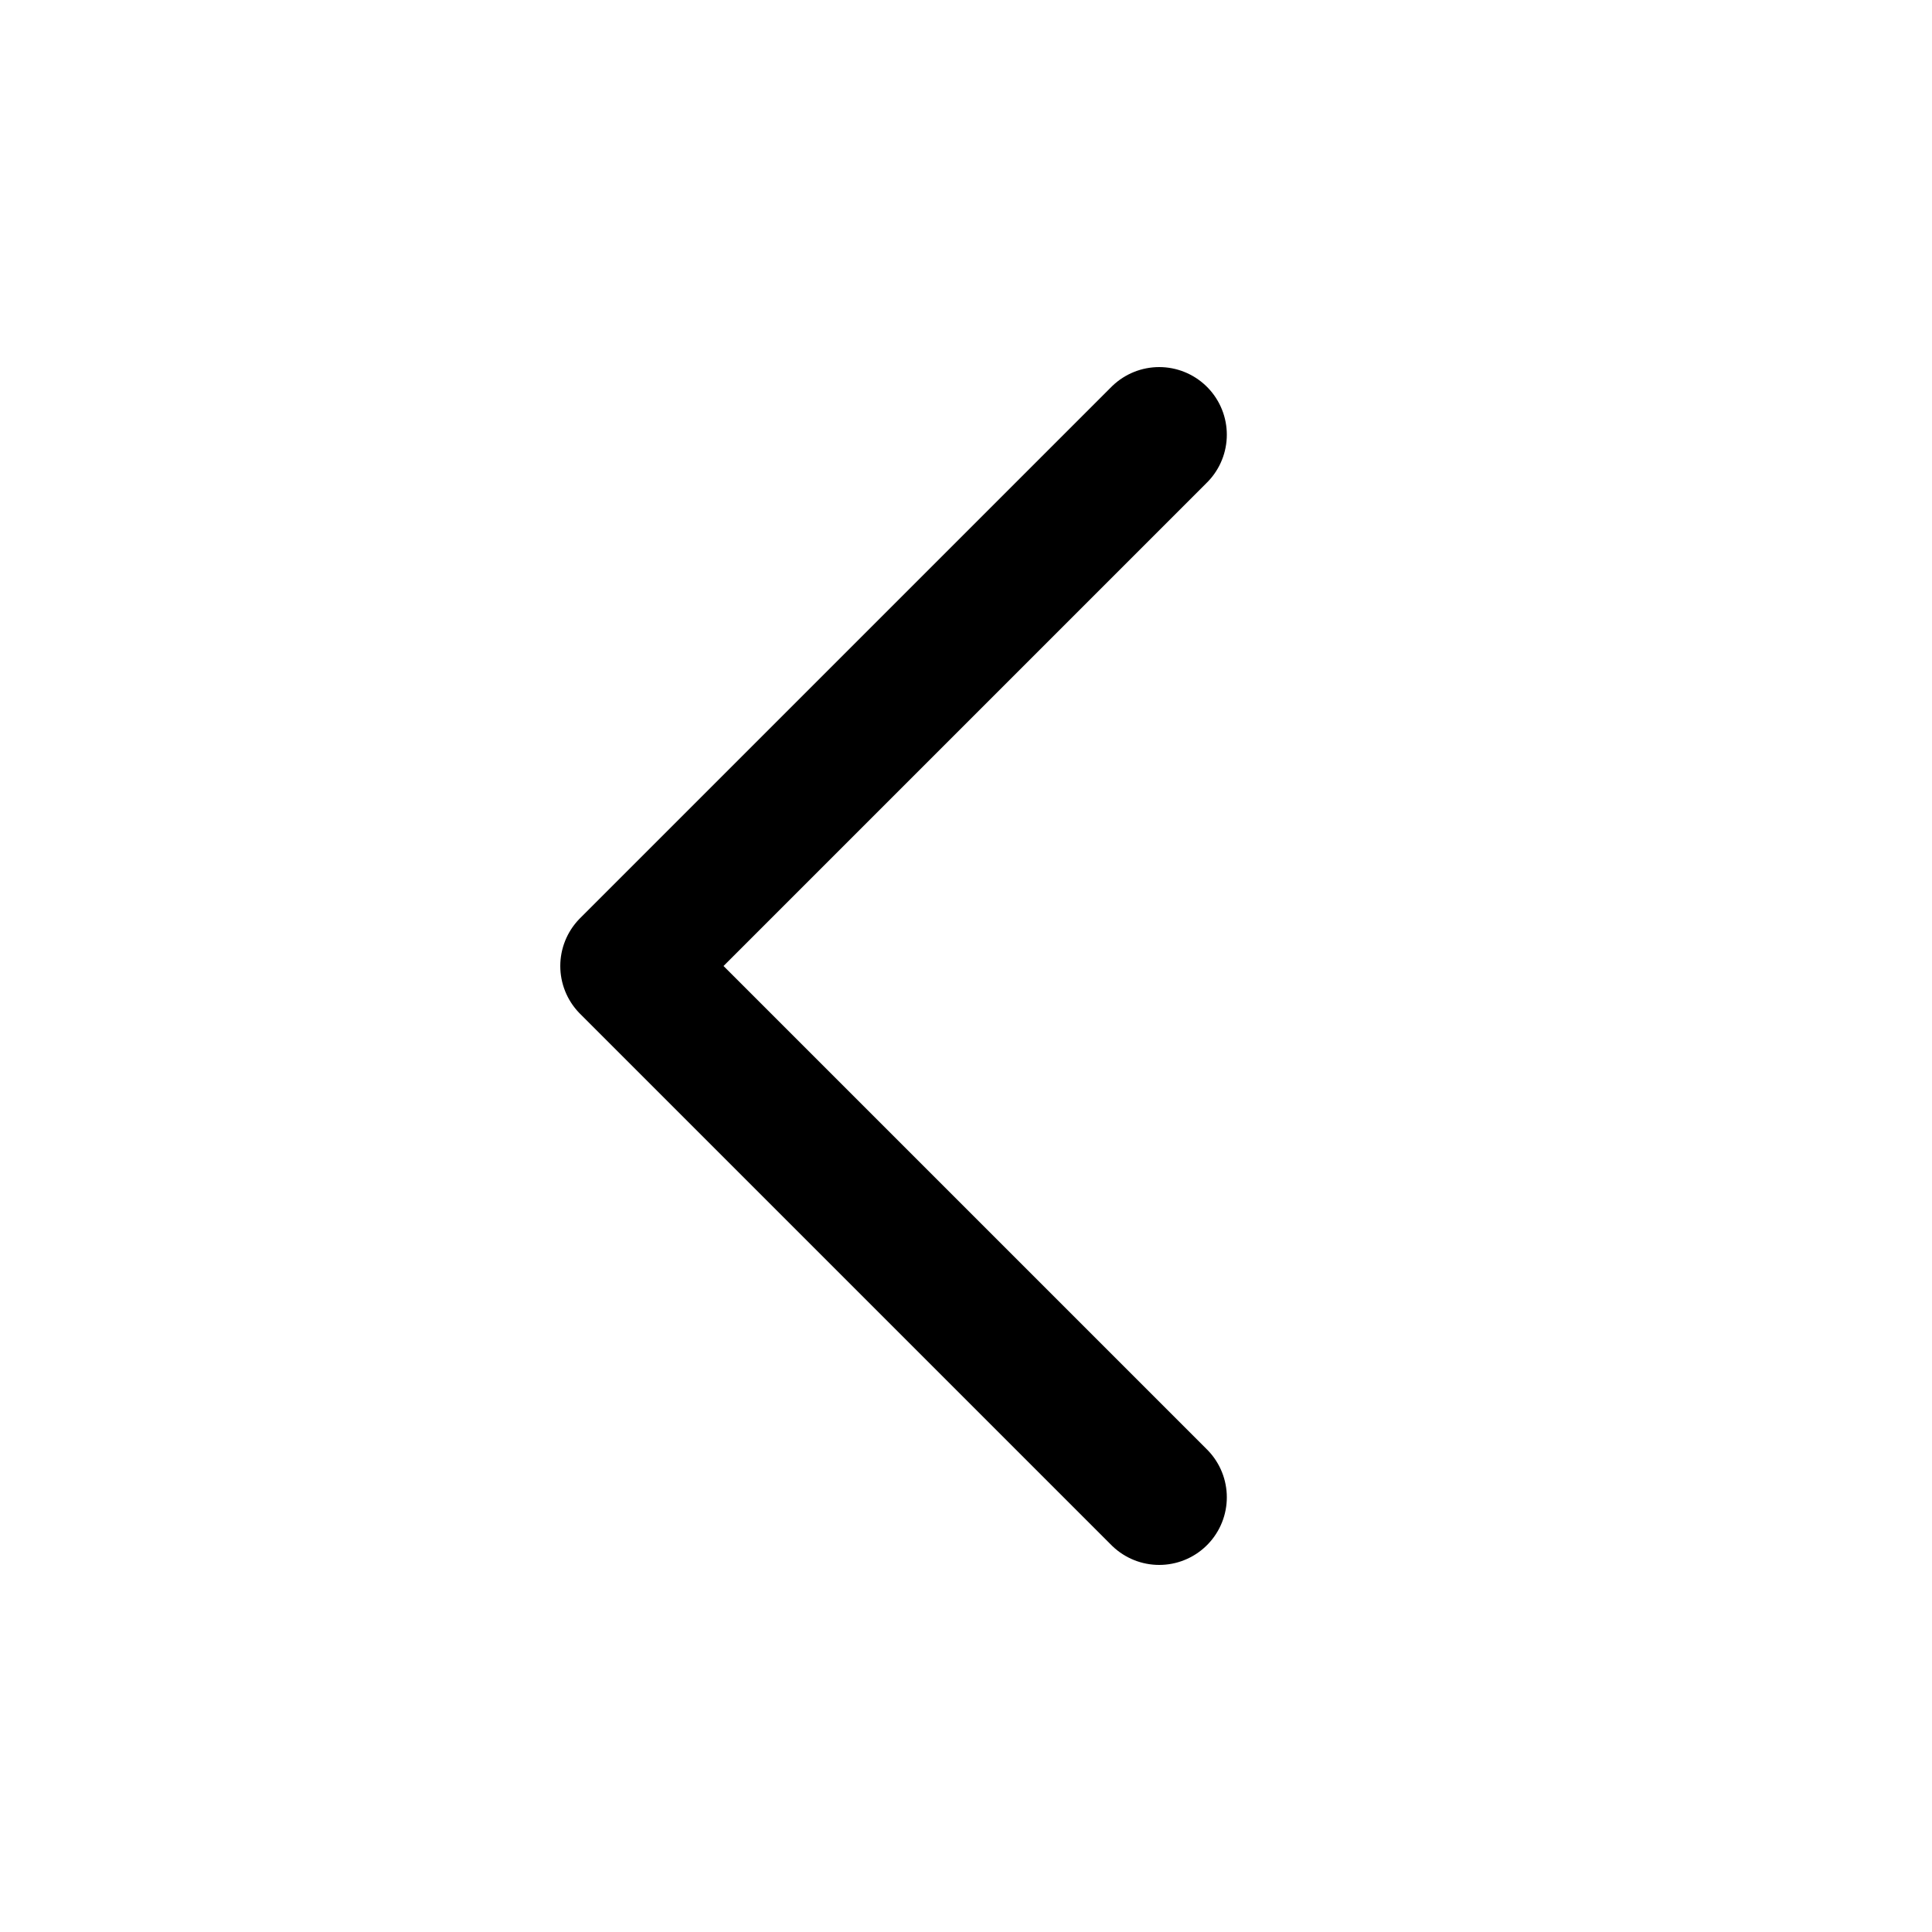
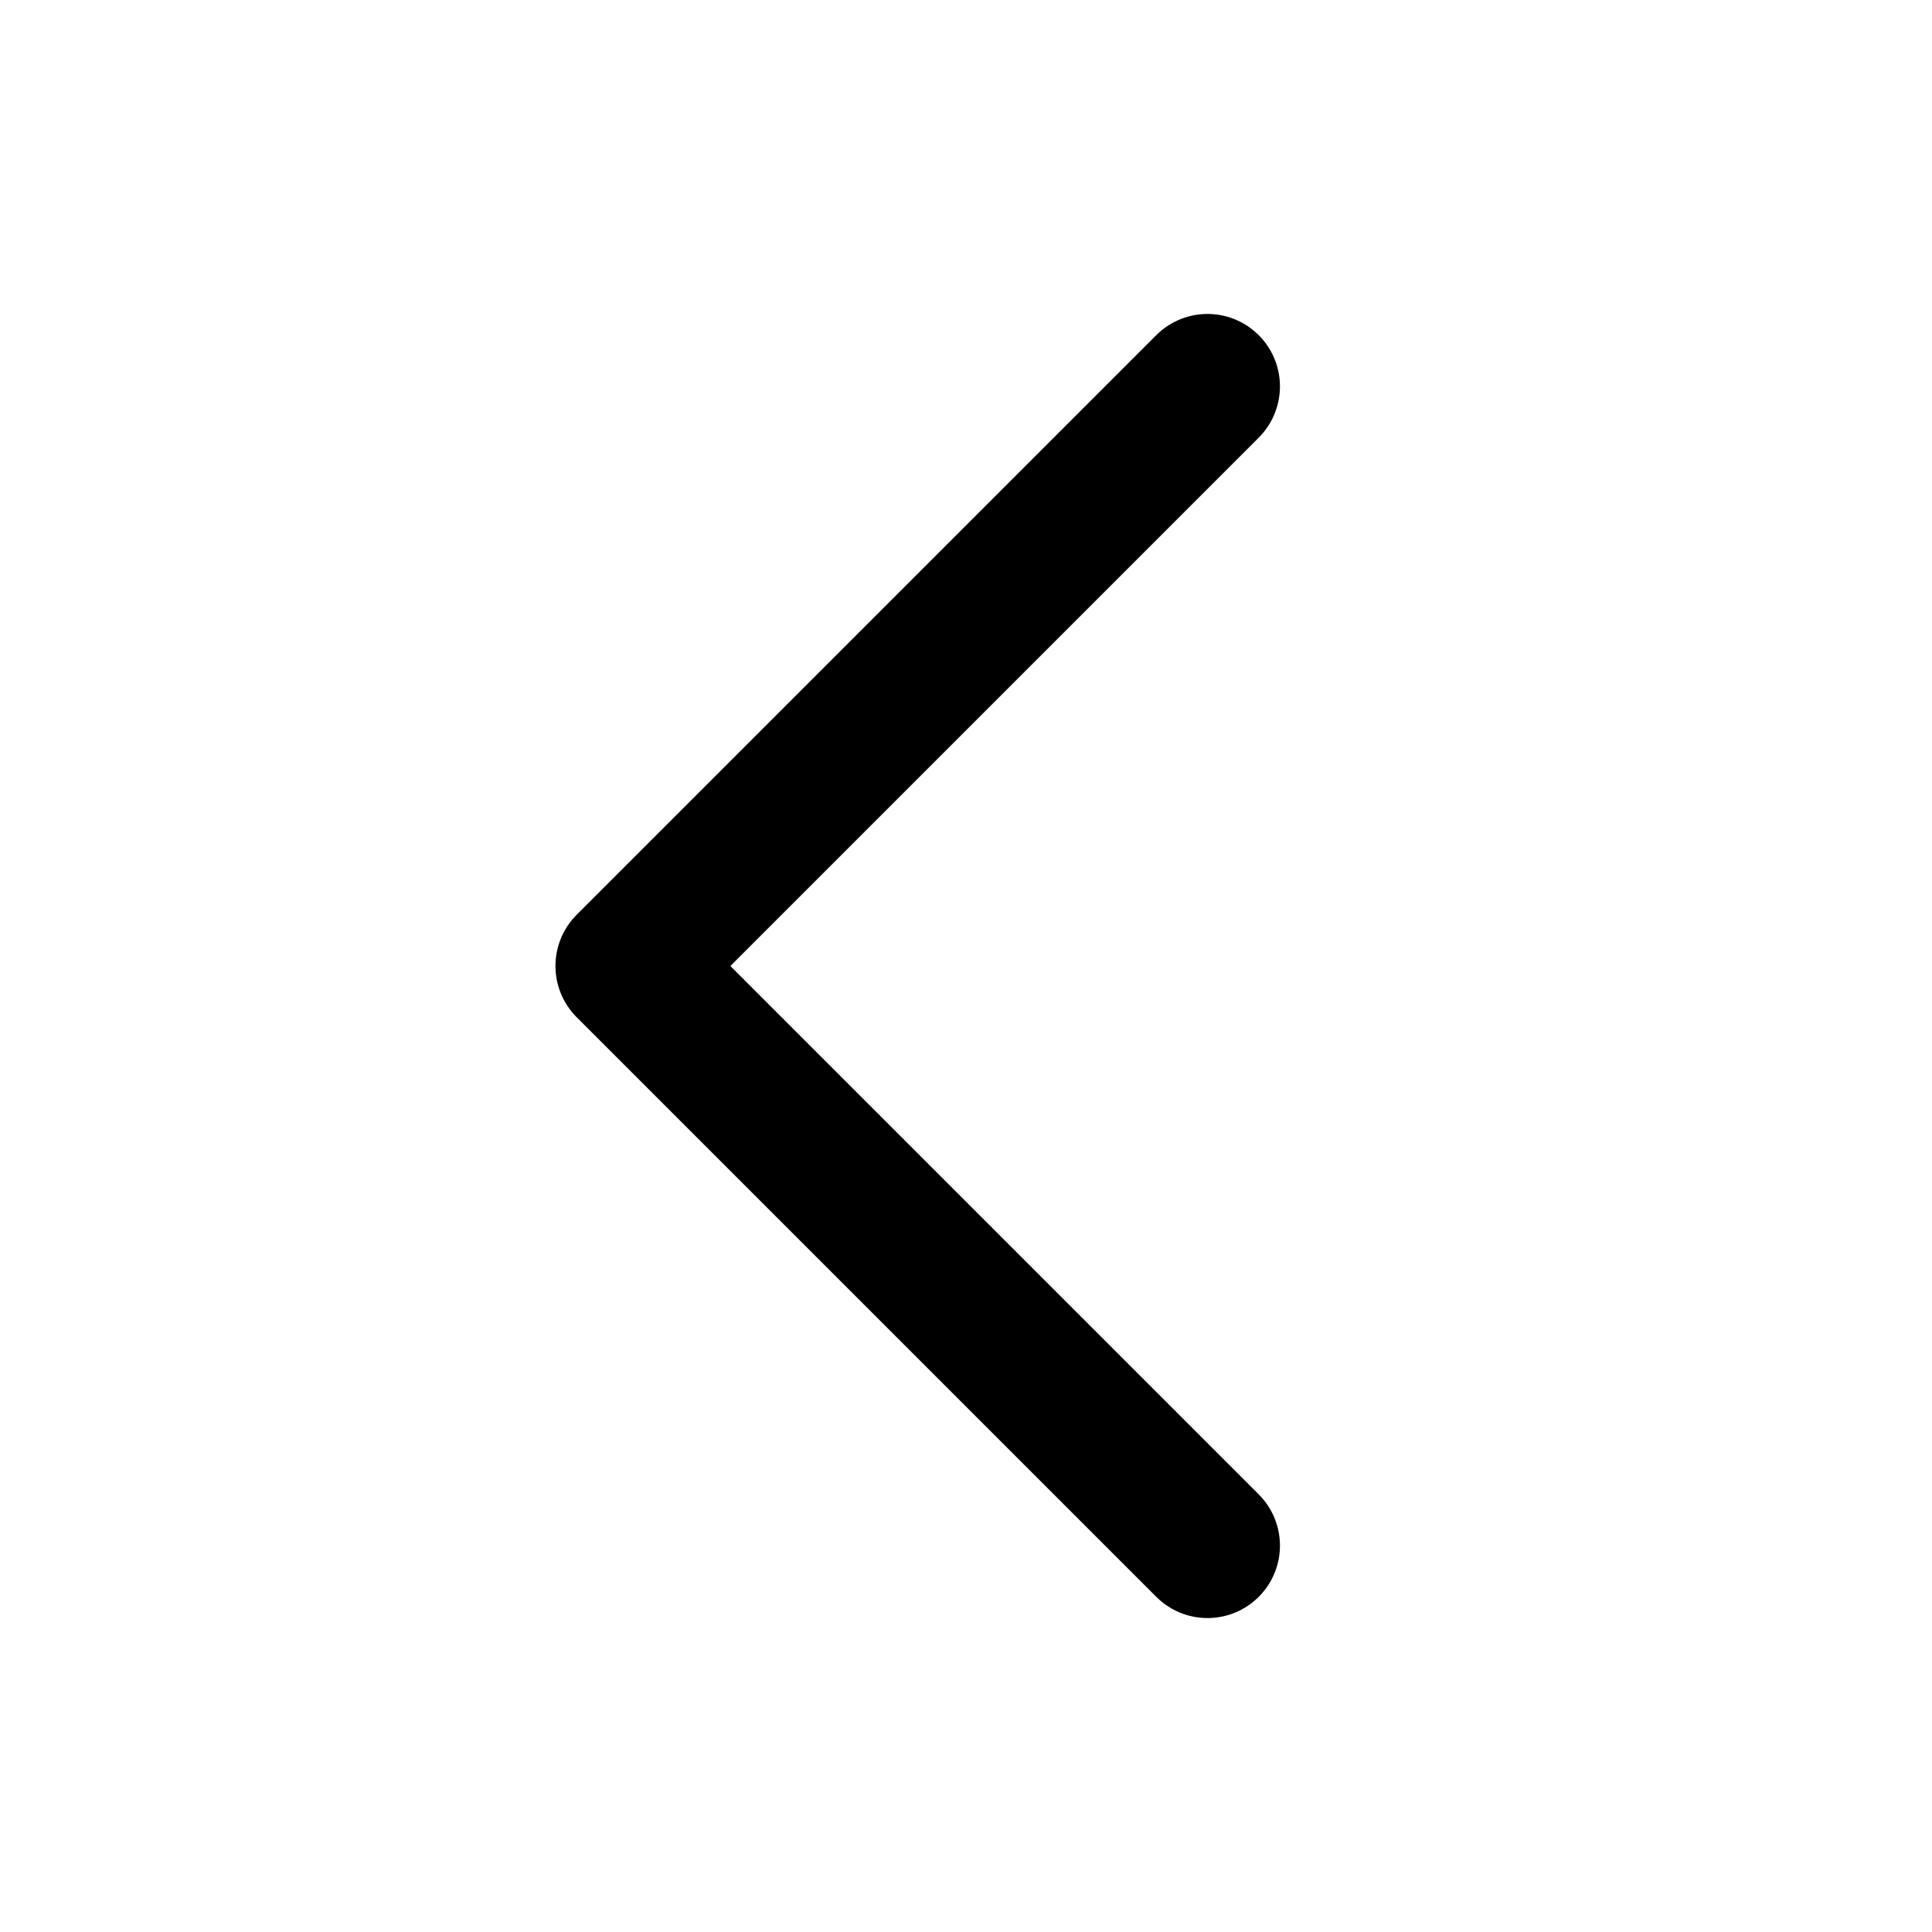
- <svg xmlns="http://www.w3.org/2000/svg" viewBox="0 0 20 20" width="20" height="20" fill="none" stroke="currentColor" stroke-width="1.4" stroke-linecap="round" stroke-linejoin="round">
-   <path d="M12 4.5L6.5 10l5.5 5.5" />
+ <svg xmlns="http://www.w3.org/2000/svg" viewBox="0 0 20 20" width="20" height="20" fill="none" stroke="currentColor" stroke-width="1.5" stroke-linecap="round" stroke-linejoin="round">
+   <path d="M12.5 4l-6 6 6 6" />
</svg>
